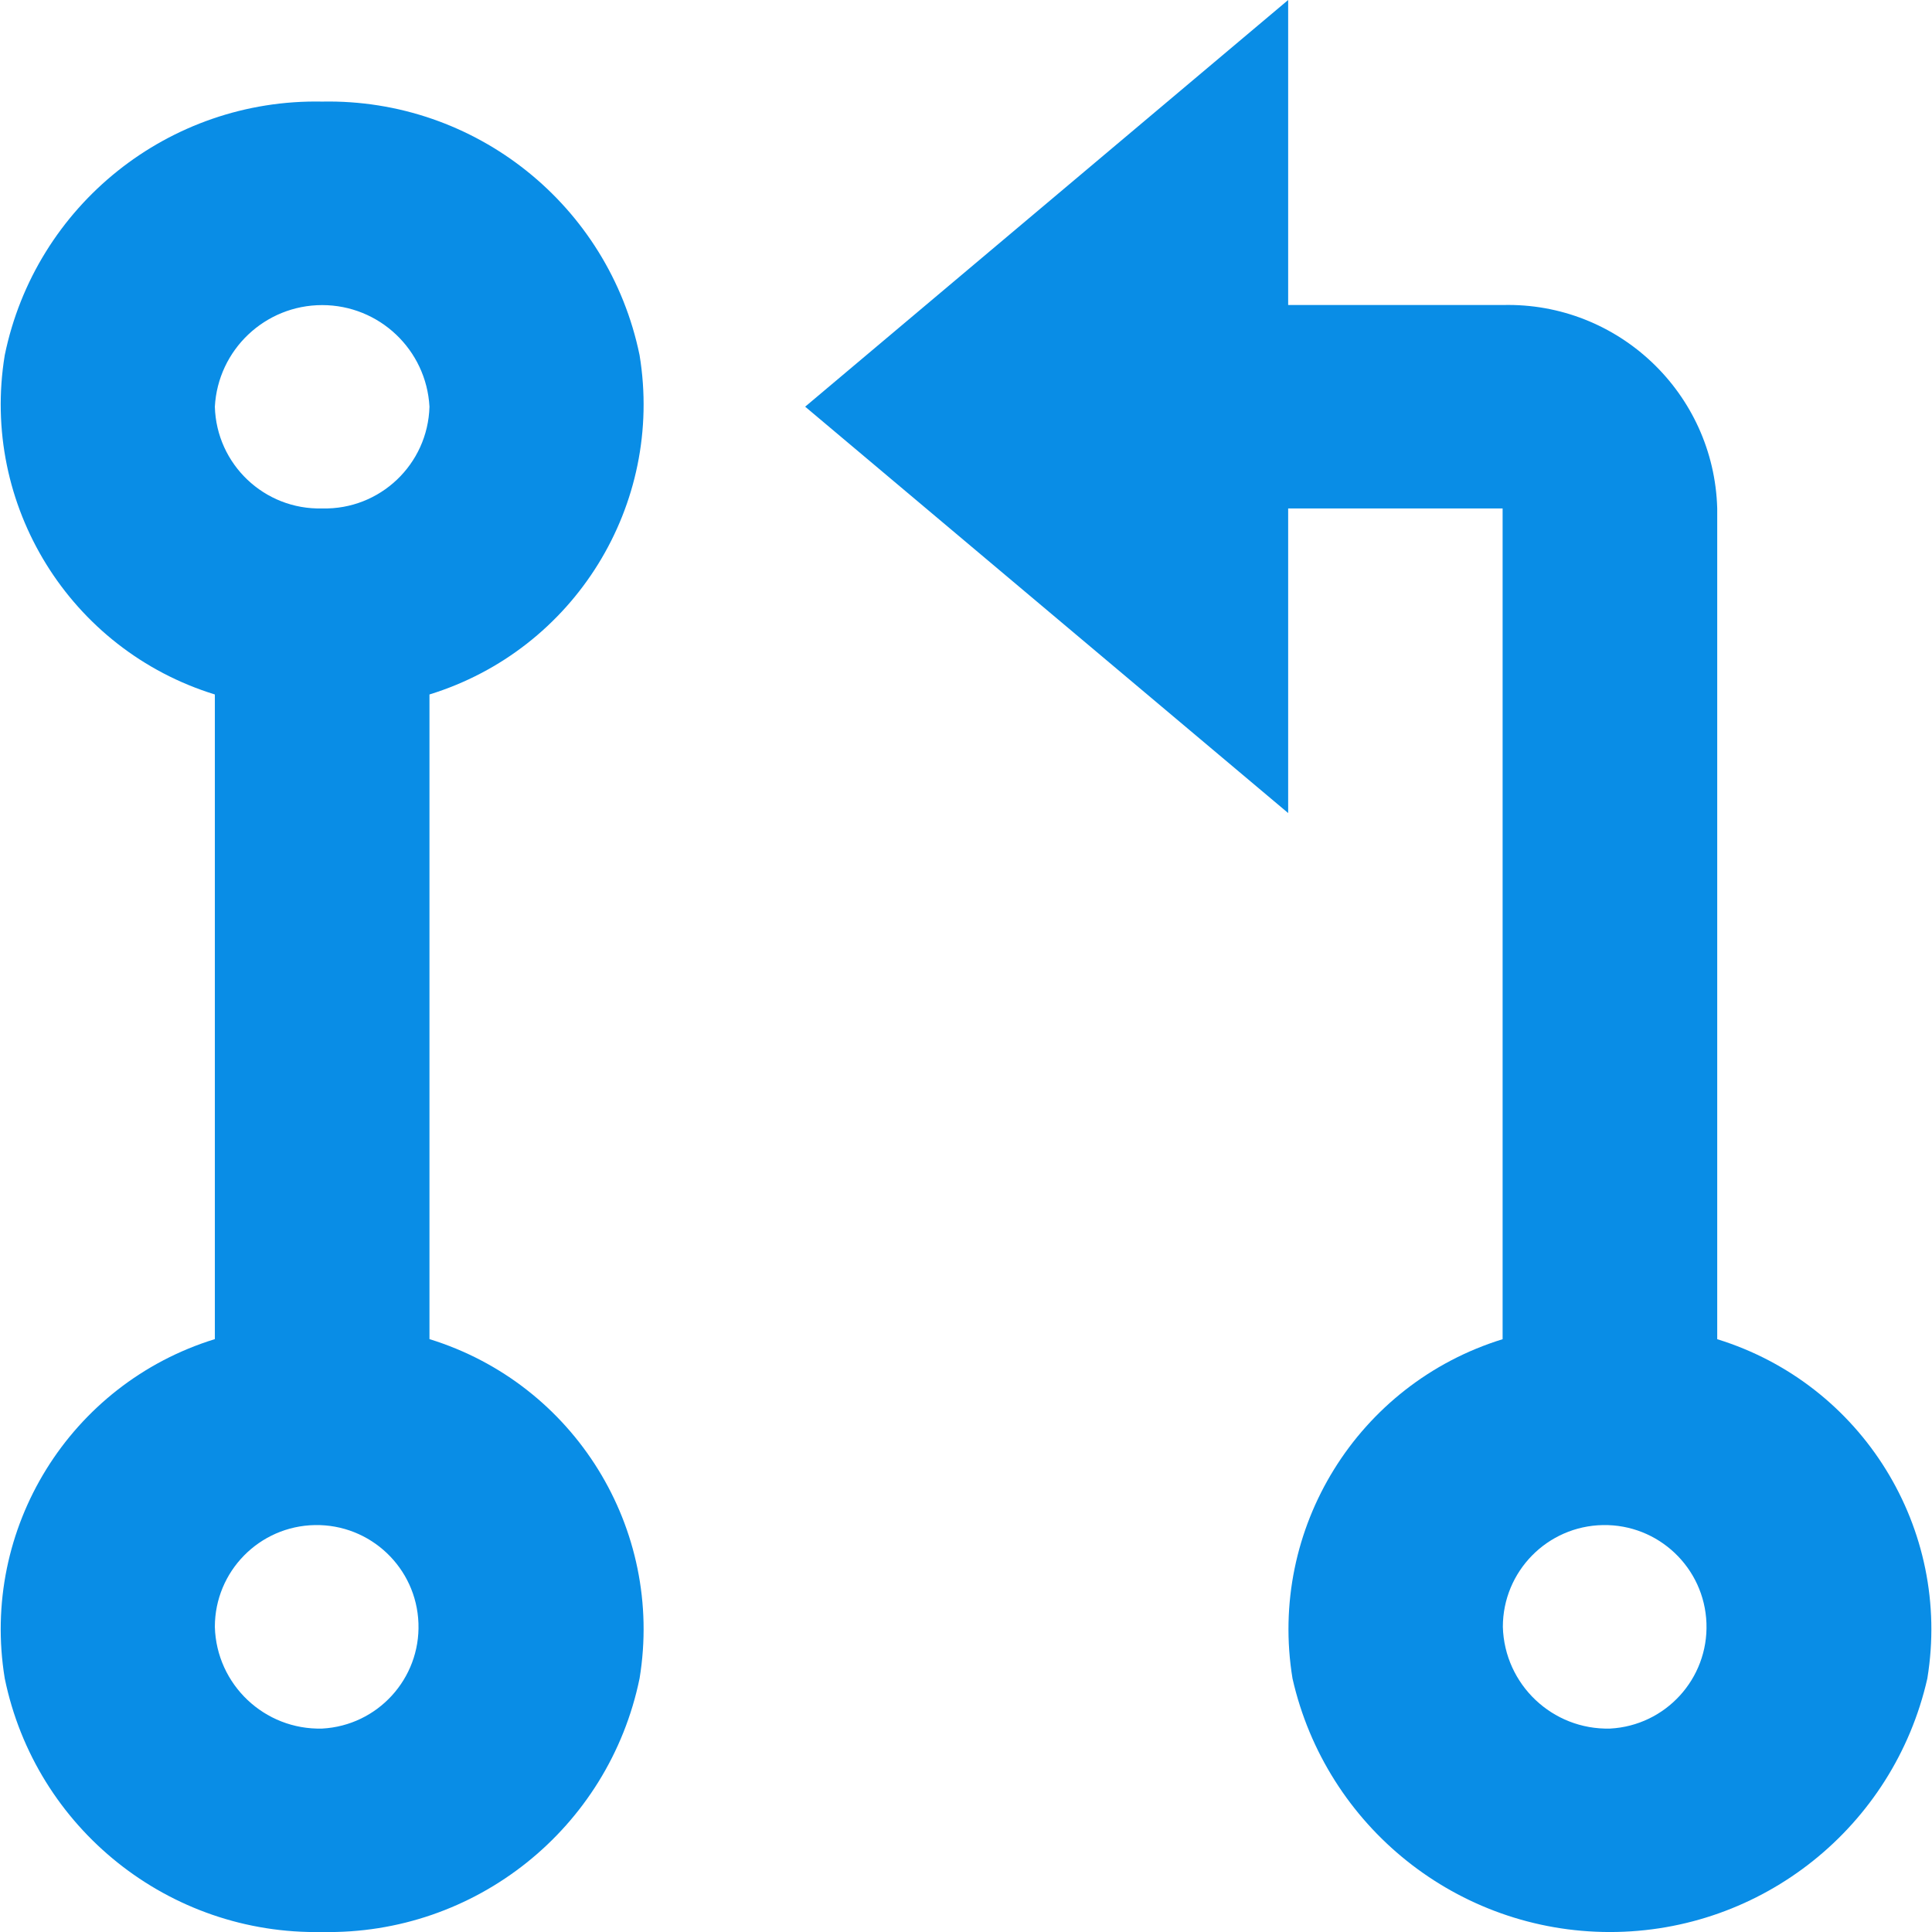
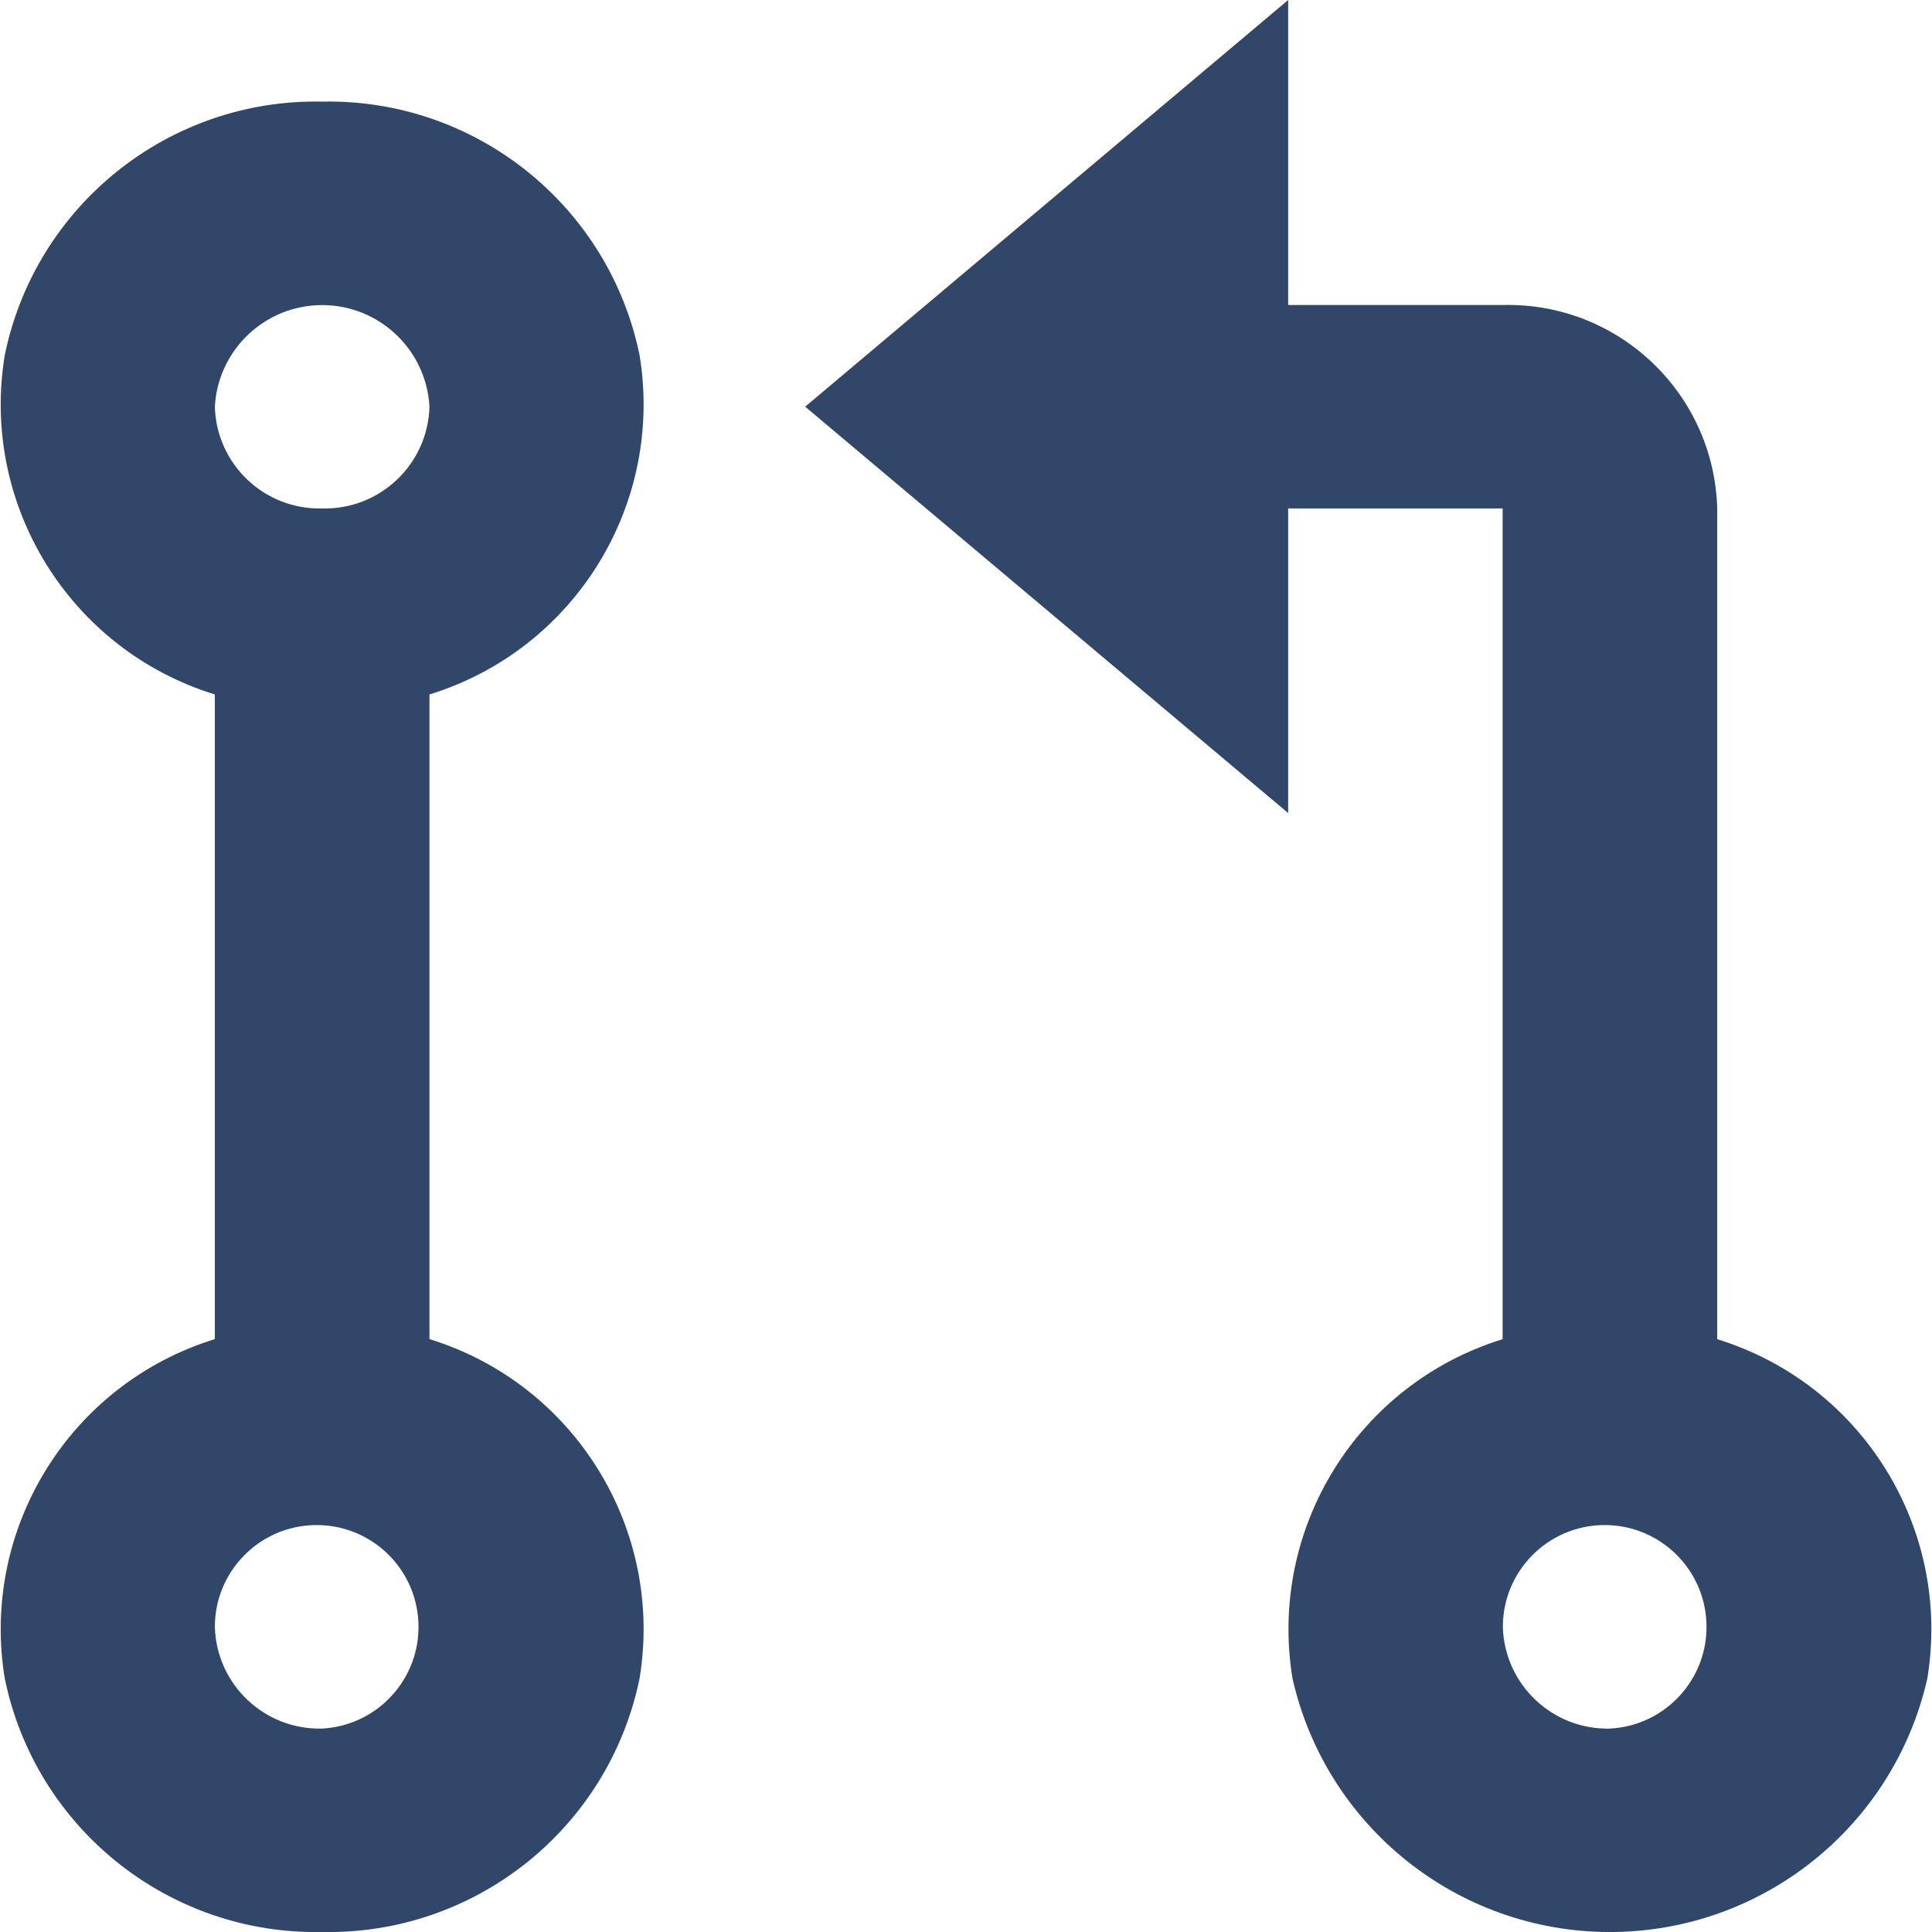
<svg xmlns="http://www.w3.org/2000/svg" width="24" height="24" viewBox="0 0 24 24">
  <defs>
    <clipPath id="clip-Project-Repo">
      <rect width="24" height="24" />
    </clipPath>
  </defs>
  <g id="Project-Repo" clip-path="url(#clip-Project-Repo)">
-     <path id="Path_843" data-name="Path 843" d="M19,5.789h2.666A2.6,2.6,0,0,1,24.33,8.316v10.32a3.772,3.772,0,0,1,2.61,4.215,4.043,4.043,0,0,1-7.886,0,3.772,3.772,0,0,1,2.61-4.215V8.316H19V12.1L13,7.052,19,2ZM5.667,10.627a3.772,3.772,0,0,1-2.61-4.215A3.945,3.945,0,0,1,7,3.262a3.945,3.945,0,0,1,3.943,3.15,3.772,3.772,0,0,1-2.61,4.215v8.008a3.772,3.772,0,0,1,2.61,4.215A3.945,3.945,0,0,1,7,26a3.945,3.945,0,0,1-3.943-3.15,3.772,3.772,0,0,1,2.61-4.215ZM7,8.316A1.3,1.3,0,0,0,8.333,7.052a1.335,1.335,0,0,0-2.666,0A1.3,1.3,0,0,0,7,8.316ZM7,23.473A1.265,1.265,0,1,0,5.667,22.21,1.3,1.3,0,0,0,7,23.473Zm16,0a1.265,1.265,0,1,0-1.333-1.263A1.3,1.3,0,0,0,23,23.473Z" transform="translate(-2.998 -2)" fill="#098de6" />
+     <path id="Path_843" data-name="Path 843" d="M19,5.789h2.666A2.6,2.6,0,0,1,24.33,8.316v10.32a3.772,3.772,0,0,1,2.61,4.215,4.043,4.043,0,0,1-7.886,0,3.772,3.772,0,0,1,2.61-4.215V8.316H19V12.1L13,7.052,19,2ZM5.667,10.627a3.772,3.772,0,0,1-2.61-4.215A3.945,3.945,0,0,1,7,3.262a3.945,3.945,0,0,1,3.943,3.15,3.772,3.772,0,0,1-2.61,4.215v8.008a3.772,3.772,0,0,1,2.61,4.215A3.945,3.945,0,0,1,7,26a3.945,3.945,0,0,1-3.943-3.15,3.772,3.772,0,0,1,2.61-4.215ZM7,8.316A1.3,1.3,0,0,0,8.333,7.052a1.335,1.335,0,0,0-2.666,0A1.3,1.3,0,0,0,7,8.316ZM7,23.473A1.265,1.265,0,1,0,5.667,22.21,1.3,1.3,0,0,0,7,23.473Zm16,0a1.265,1.265,0,1,0-1.333-1.263A1.3,1.3,0,0,0,23,23.473Z" transform="translate(-2.998 -2)" fill="#31476a" />
  </g>
</svg>
